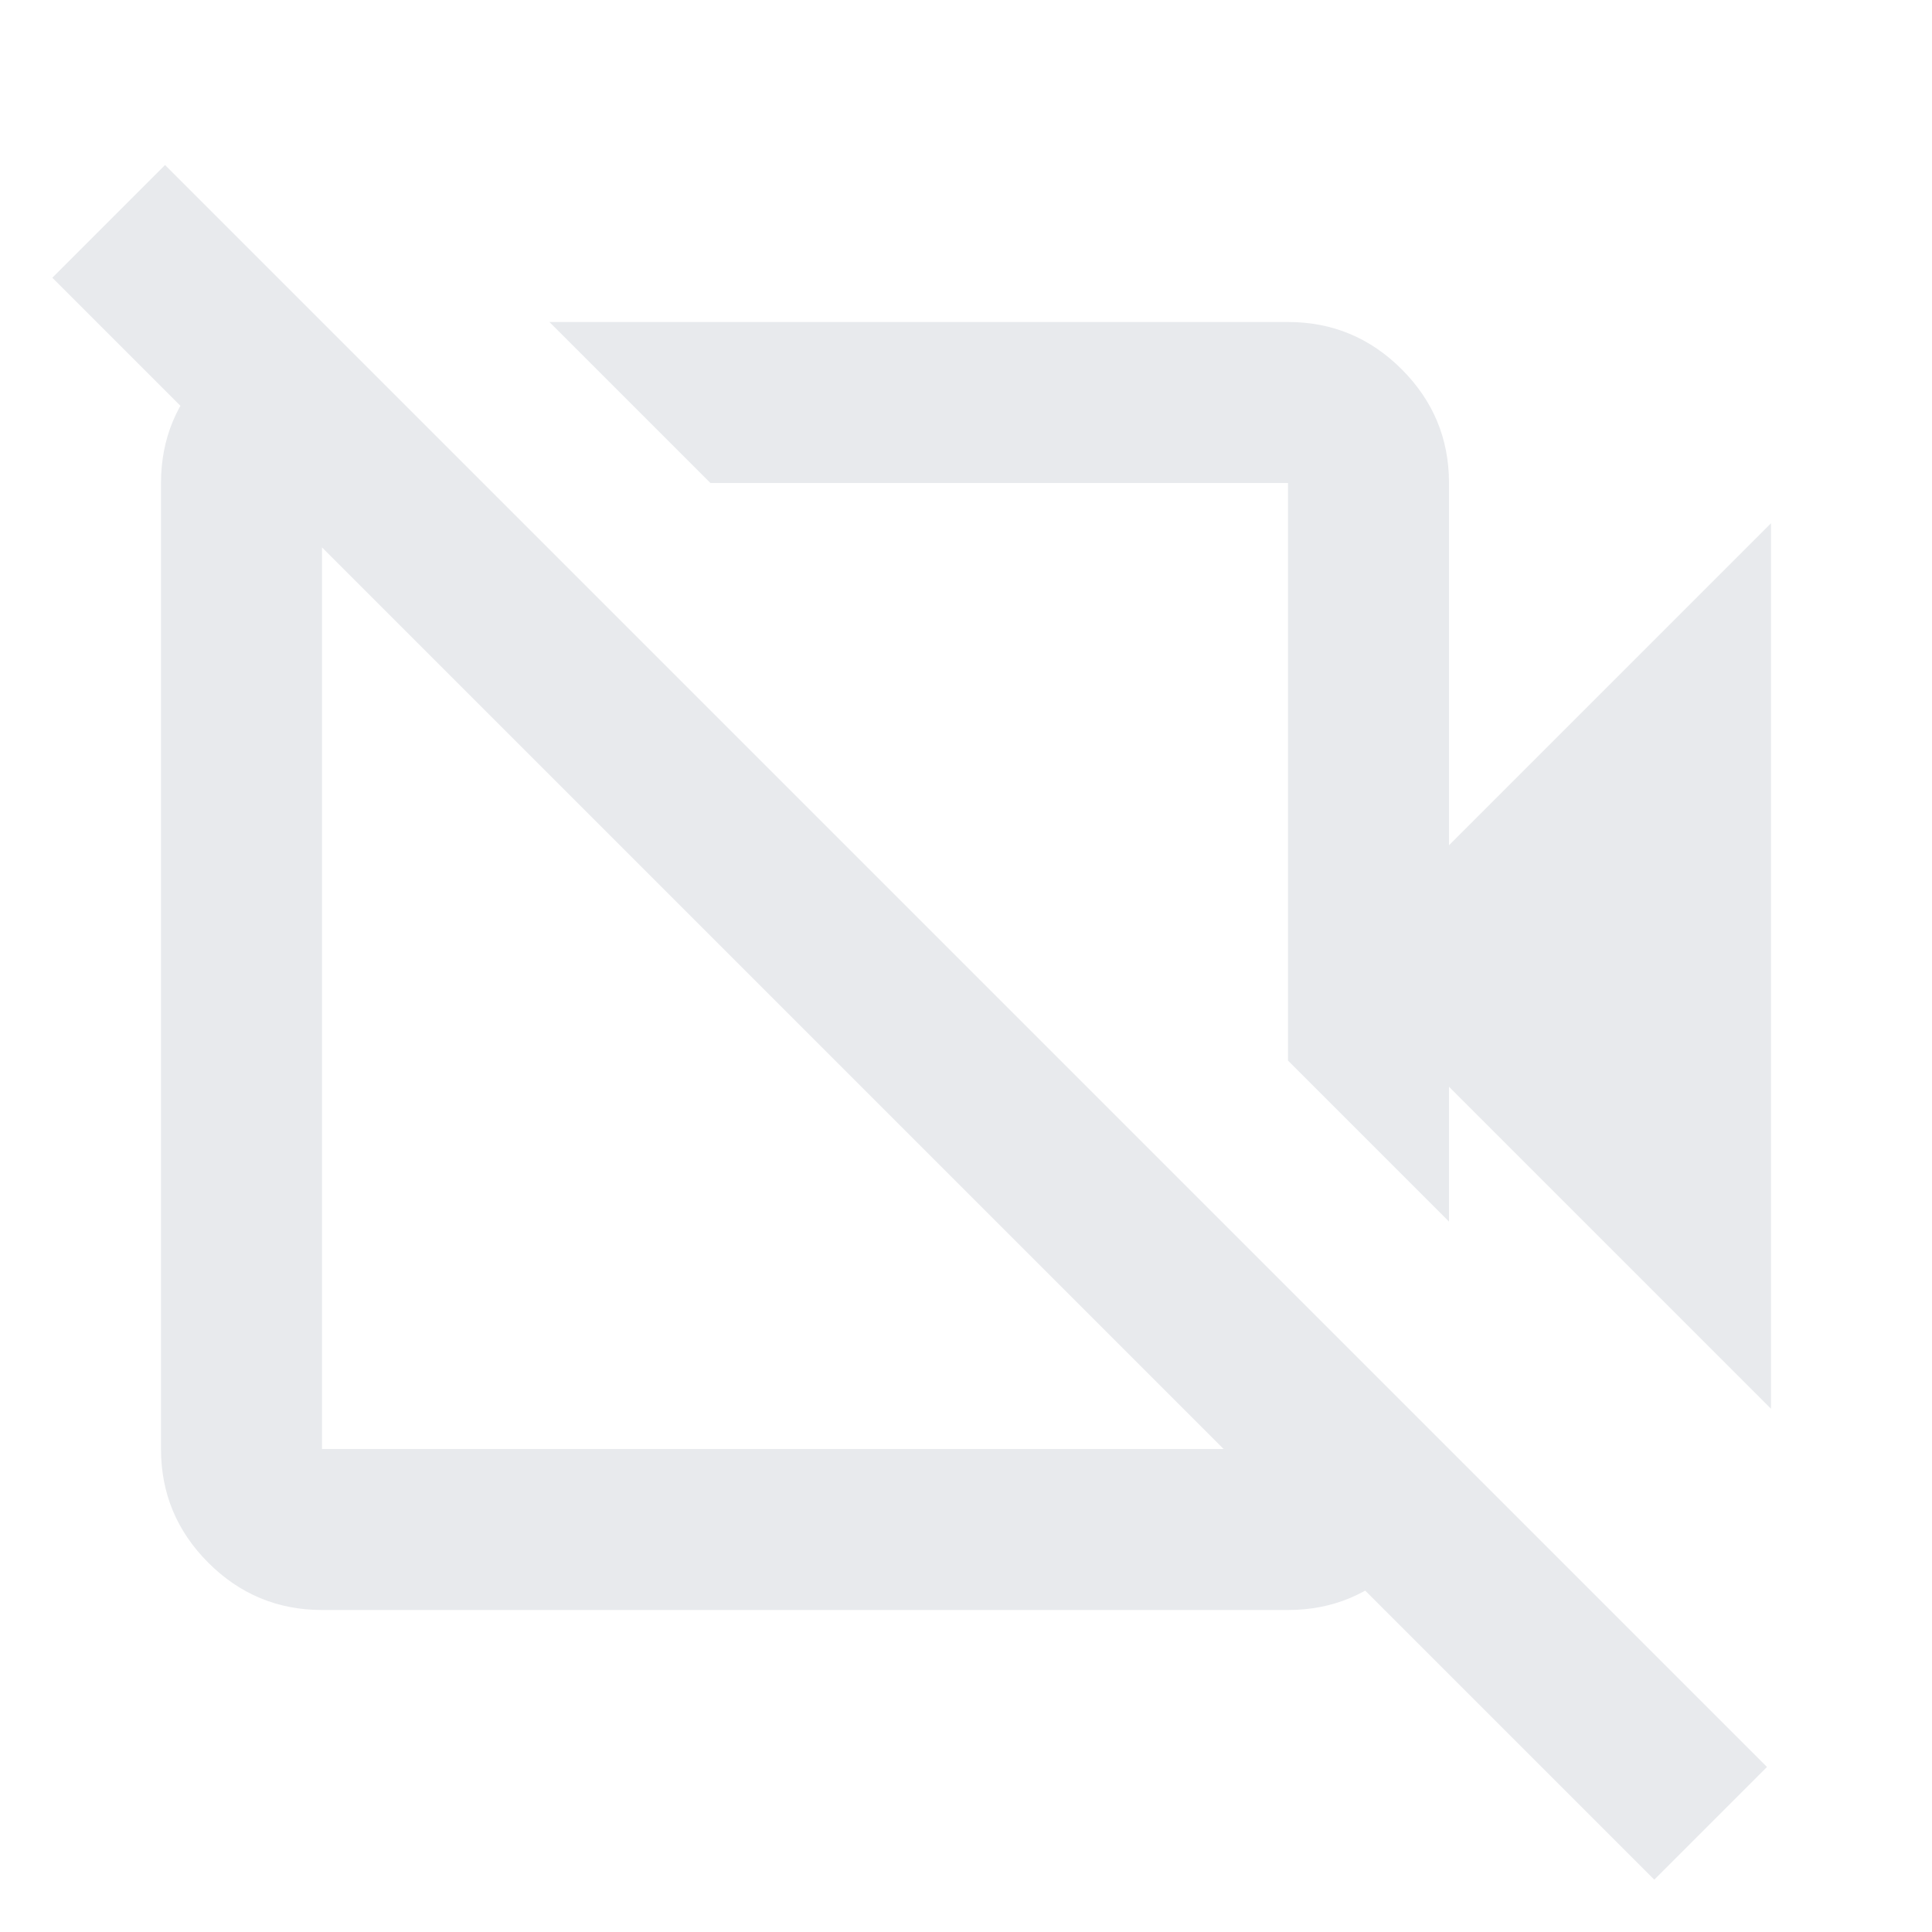
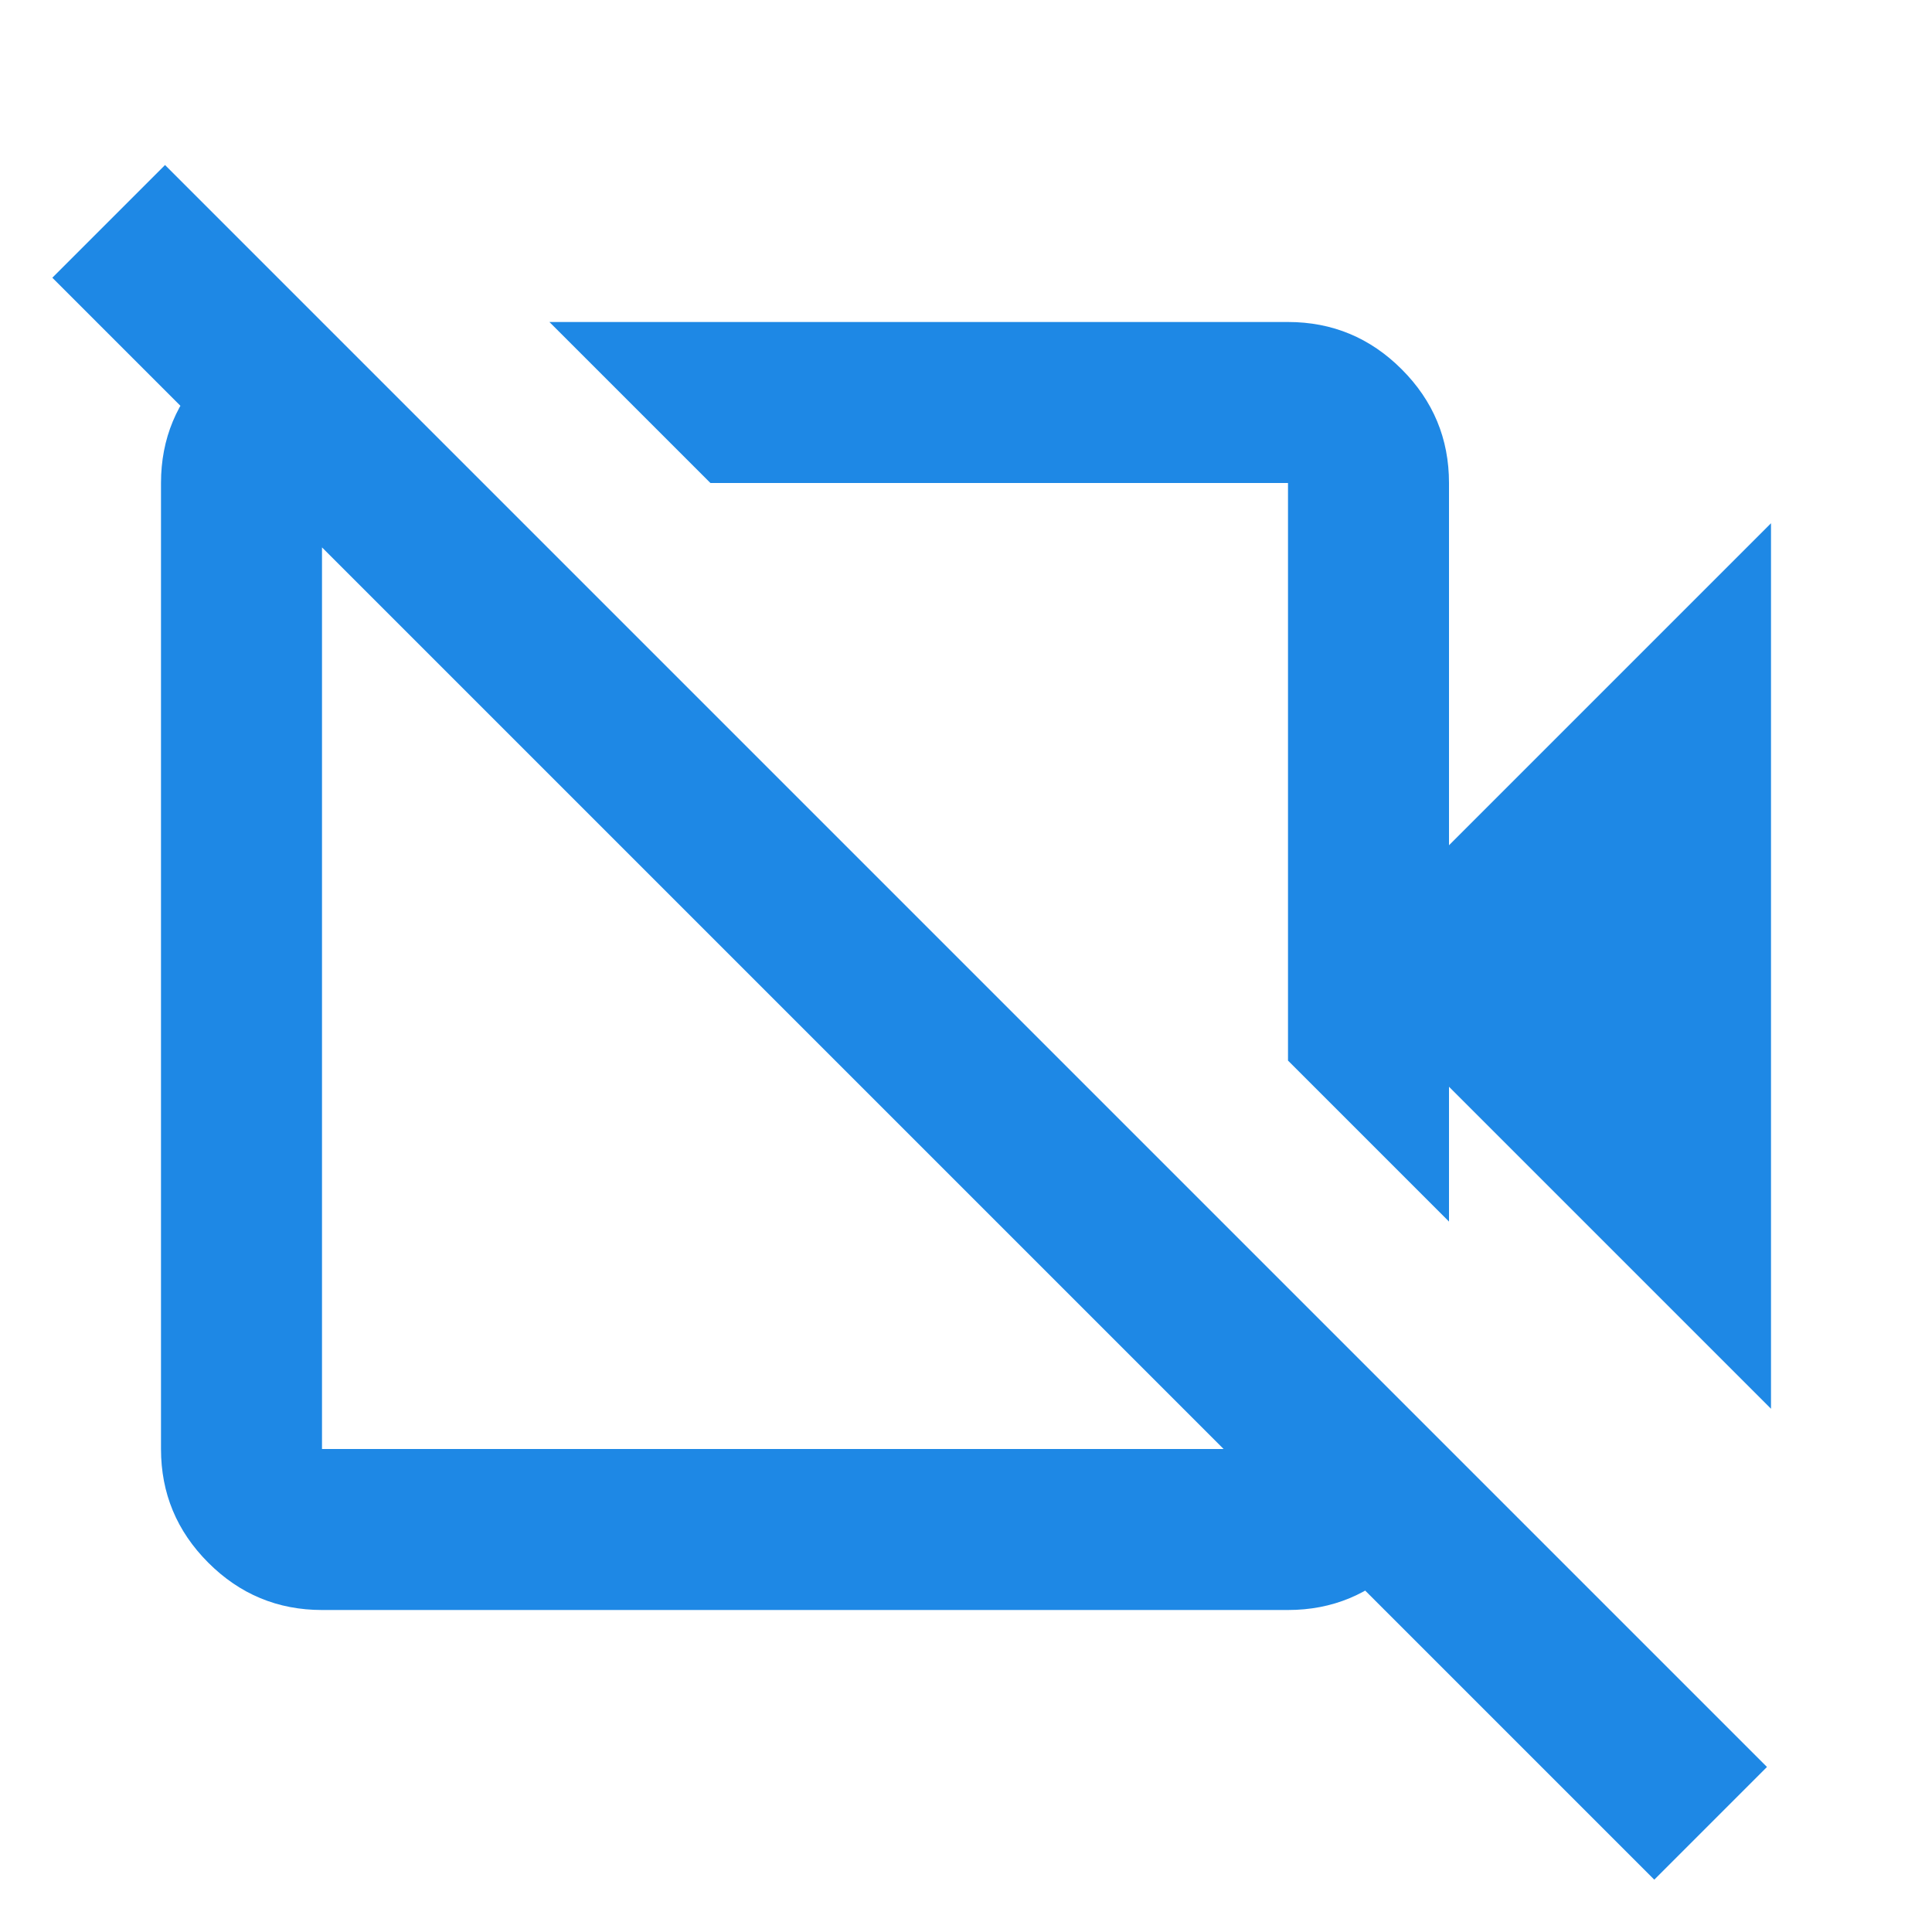
- <svg xmlns="http://www.w3.org/2000/svg" height="24px" viewBox="0 -960 960 960" width="24px" fill="#e8eaed">
+ <svg xmlns="http://www.w3.org/2000/svg" height="24px" viewBox="0 -960 960 960" width="24px" fill="#1e88e5">
  <path d="M880-260 720-420v67l-80-80v-287H353l-80-80h367q33 0 56.5 23.5T720-720v180l160-160v440ZM822-26 26-822l56-56L878-82l-56 56ZM498-575ZM382-464ZM160-800l80 80h-80v480h480v-80l80 80q0 33-23.5 56.5T640-160H160q-33 0-56.5-23.5T80-240v-480q0-33 23.5-56.5T160-800Z" />
</svg>
